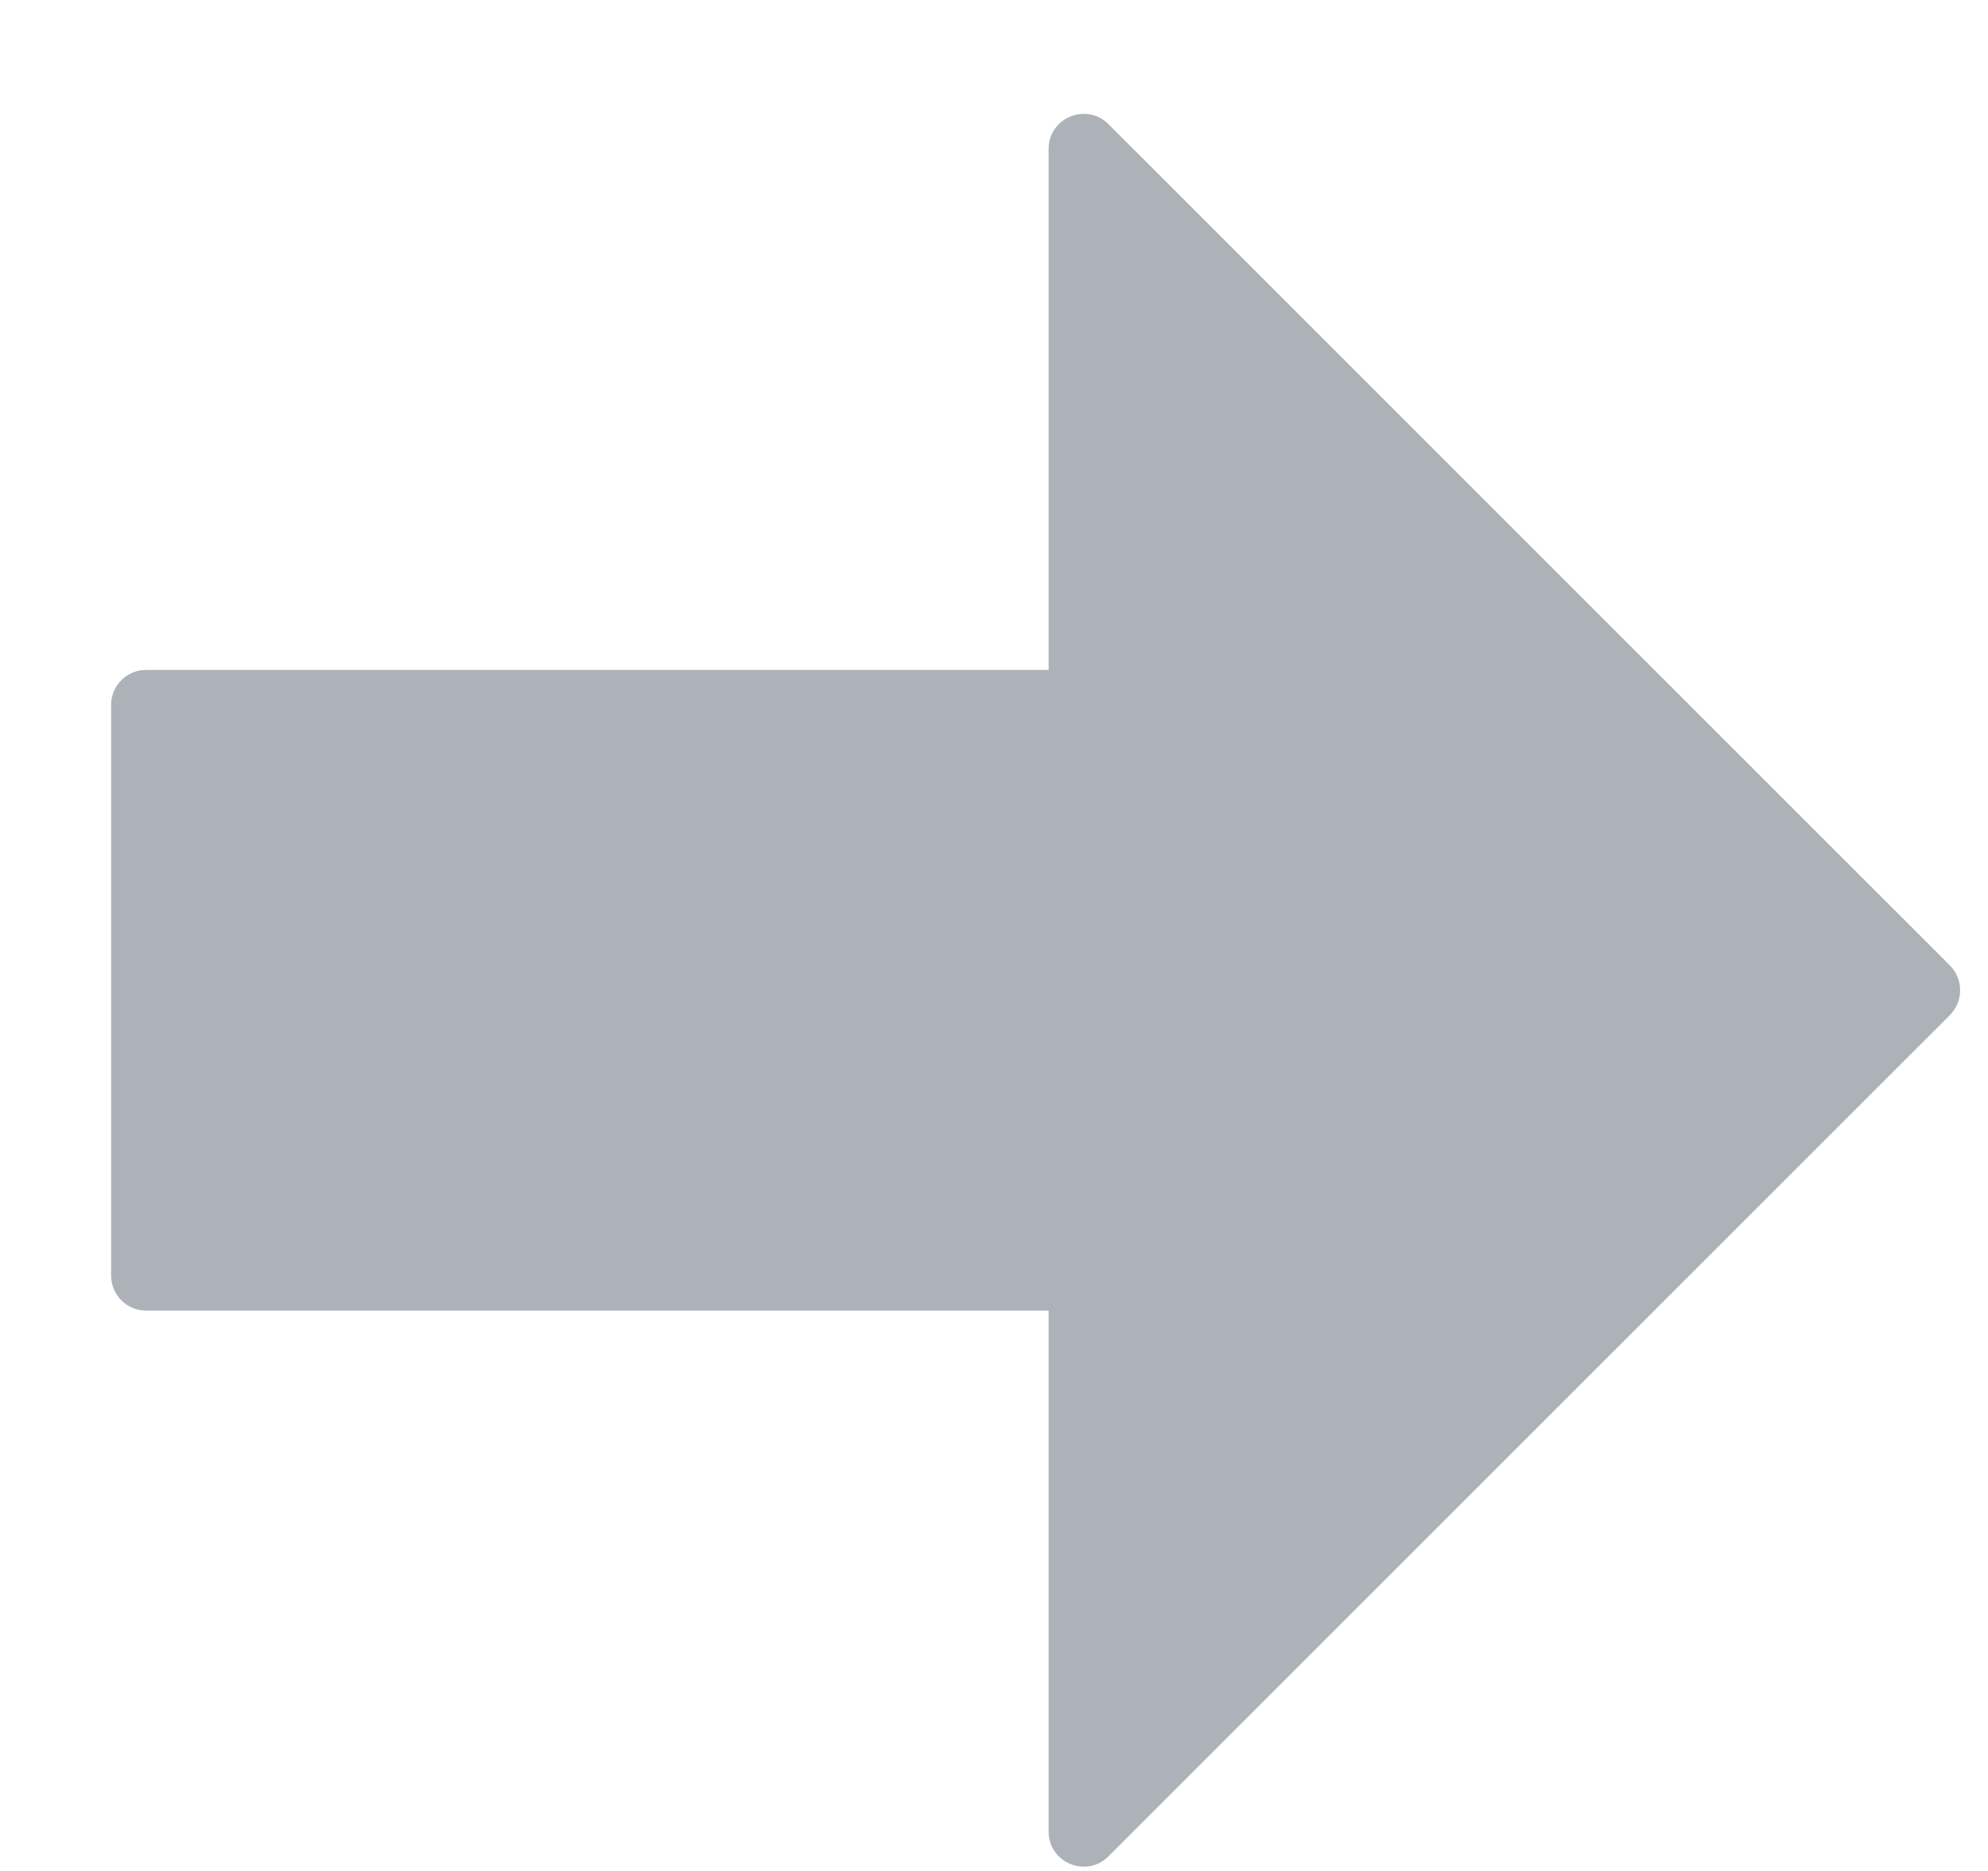
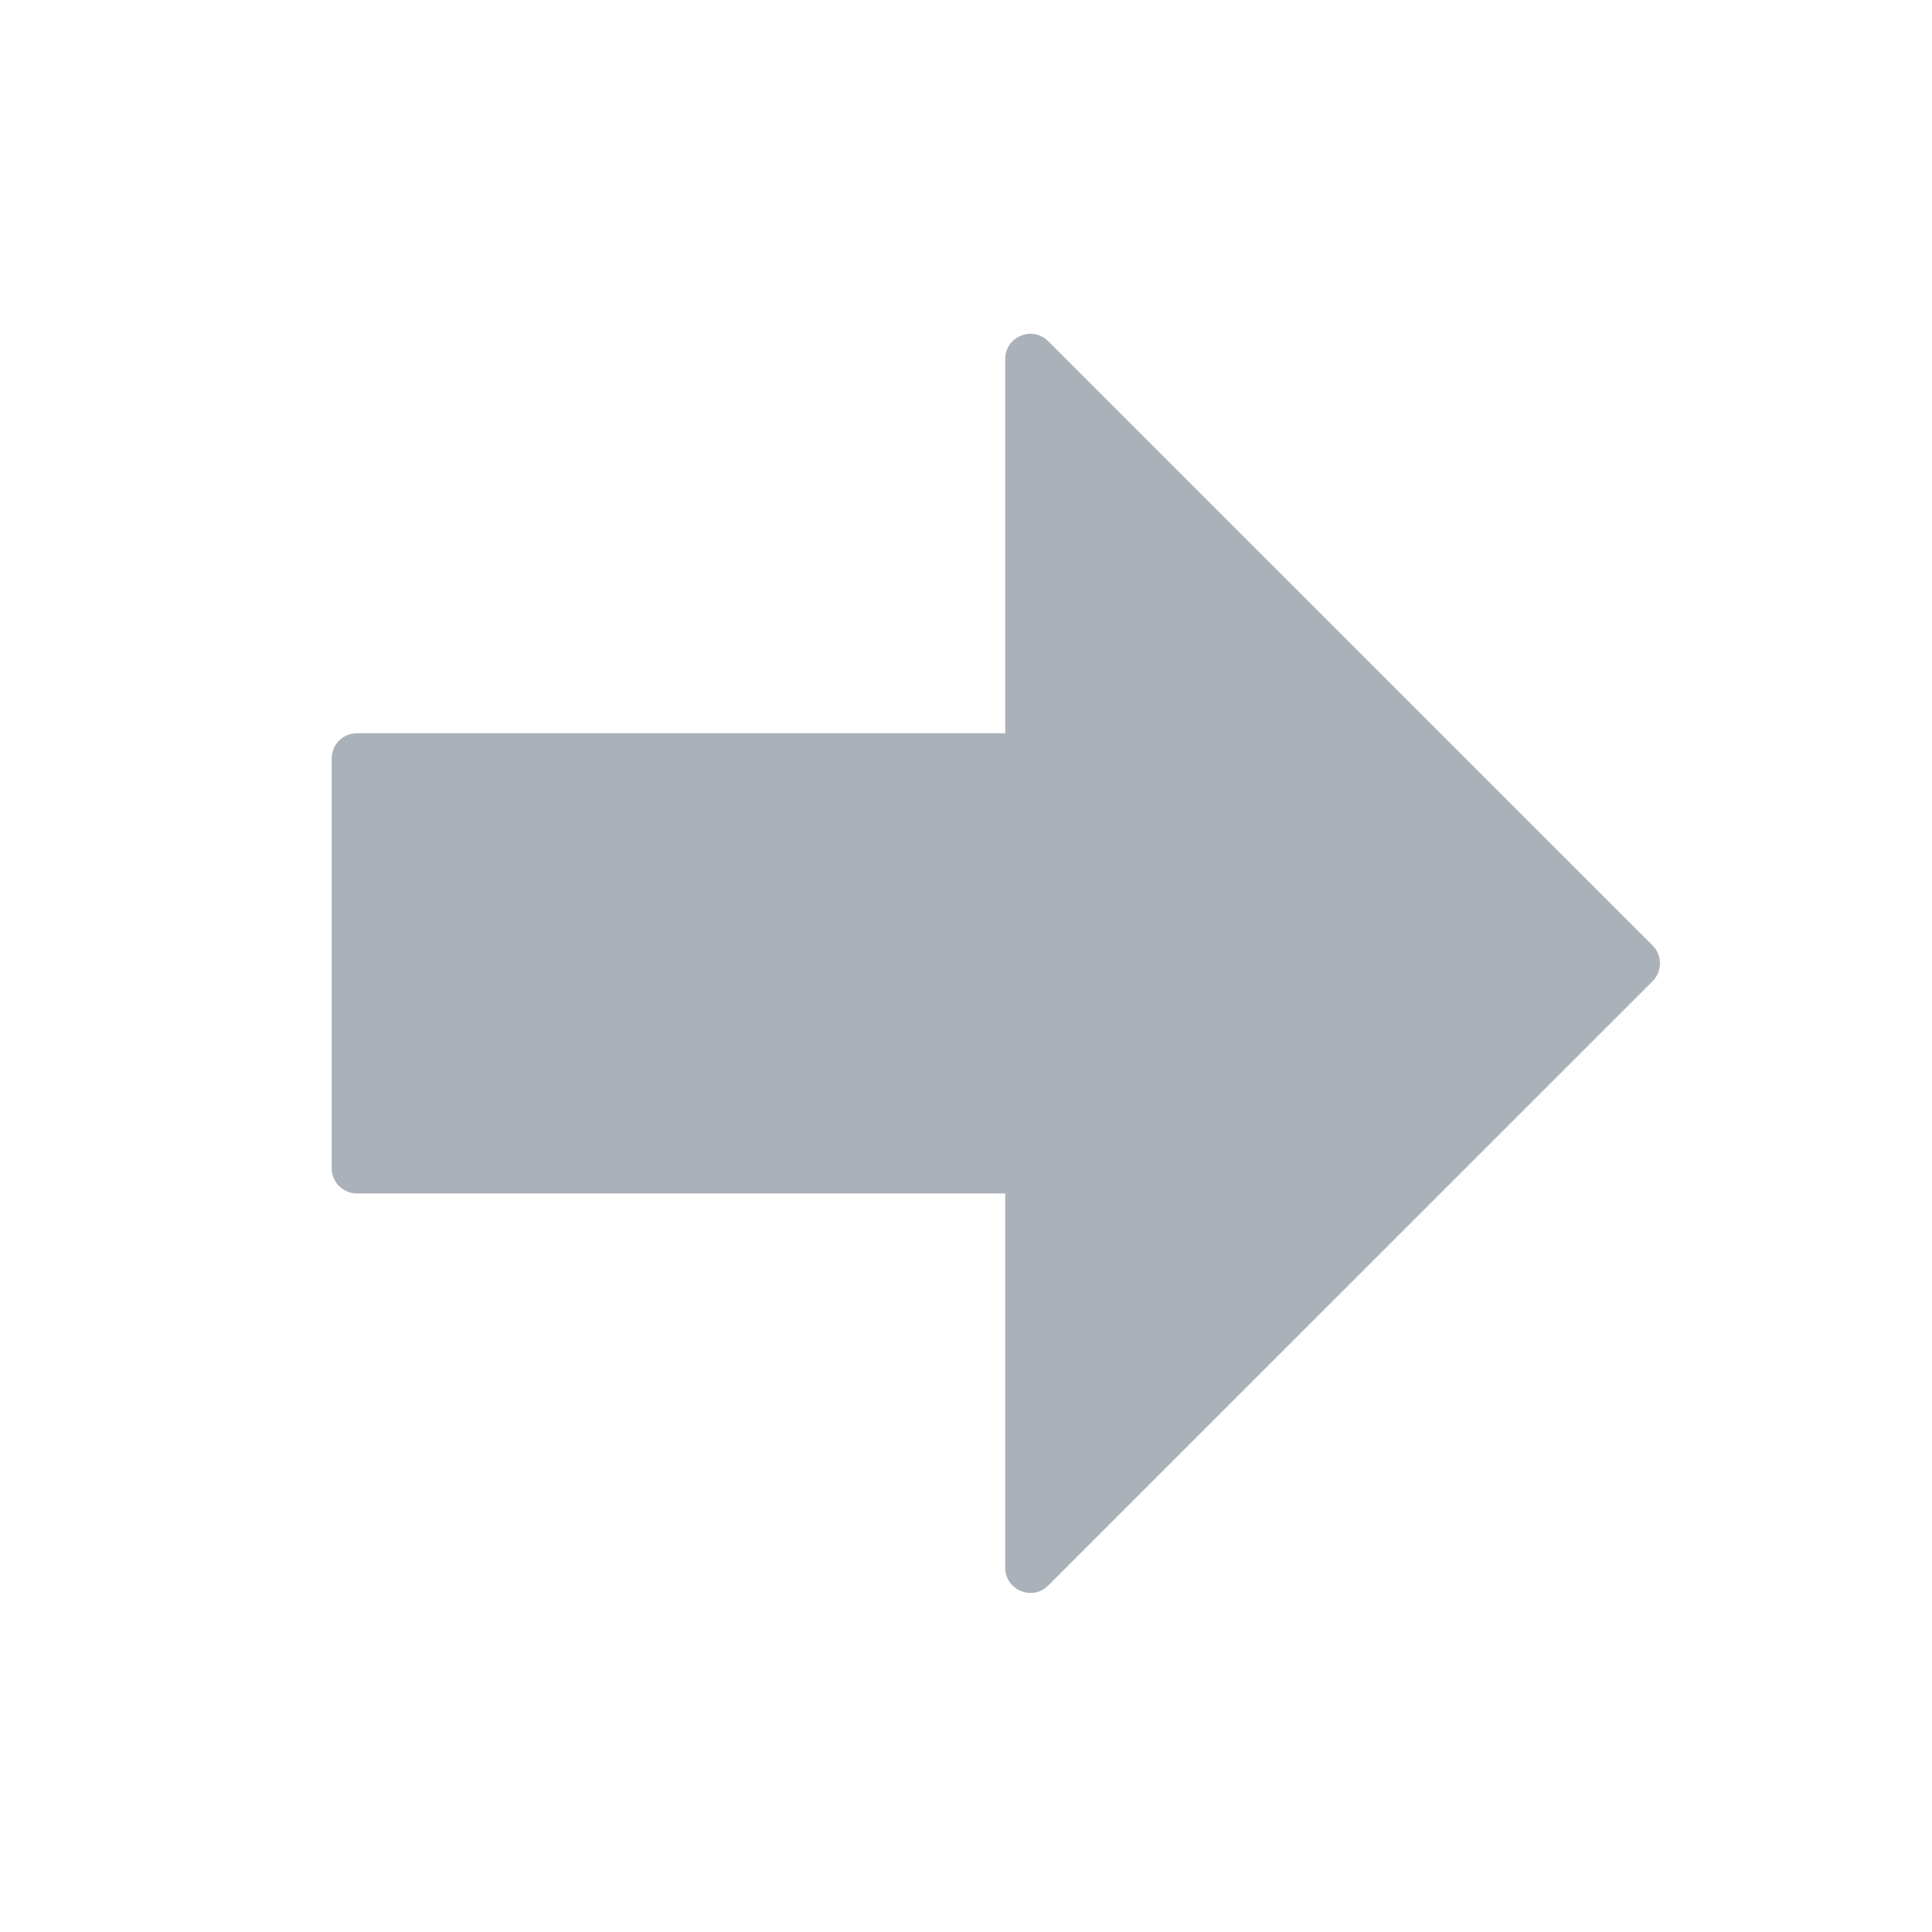
- <svg xmlns="http://www.w3.org/2000/svg" width="17" height="16" viewBox="0 0 17 16" fill="none">
-   <path fill-rule="evenodd" clip-rule="evenodd" d="M9.479 1.062C9.29 0.873 8.967 1.007 8.967 1.274V5.729H1.25C1.084 5.729 0.95 5.863 0.95 6.029V10.908C0.95 11.074 1.084 11.208 1.25 11.208H8.967V15.663C8.967 15.93 9.29 16.064 9.479 15.875L16.674 8.681C16.791 8.563 16.791 8.373 16.674 8.256L9.479 1.062Z" fill="#ACB2B8" />
+ <svg xmlns="http://www.w3.org/2000/svg" width="23" height="23" viewBox="0 0 23 23" fill="none">
+   <path d="M12.479 4.062C12.29 3.873 11.967 4.007 11.967 4.274V8.729H4.249C4.084 8.729 3.949 8.863 3.949 9.029V13.908C3.949 14.074 4.084 14.208 4.249 14.208H11.967V18.663C11.967 18.93 12.29 19.064 12.479 18.875L19.674 11.681C19.791 11.563 19.791 11.373 19.674 11.256L12.479 4.062Z" fill="#ABB1B8" />
</svg>
